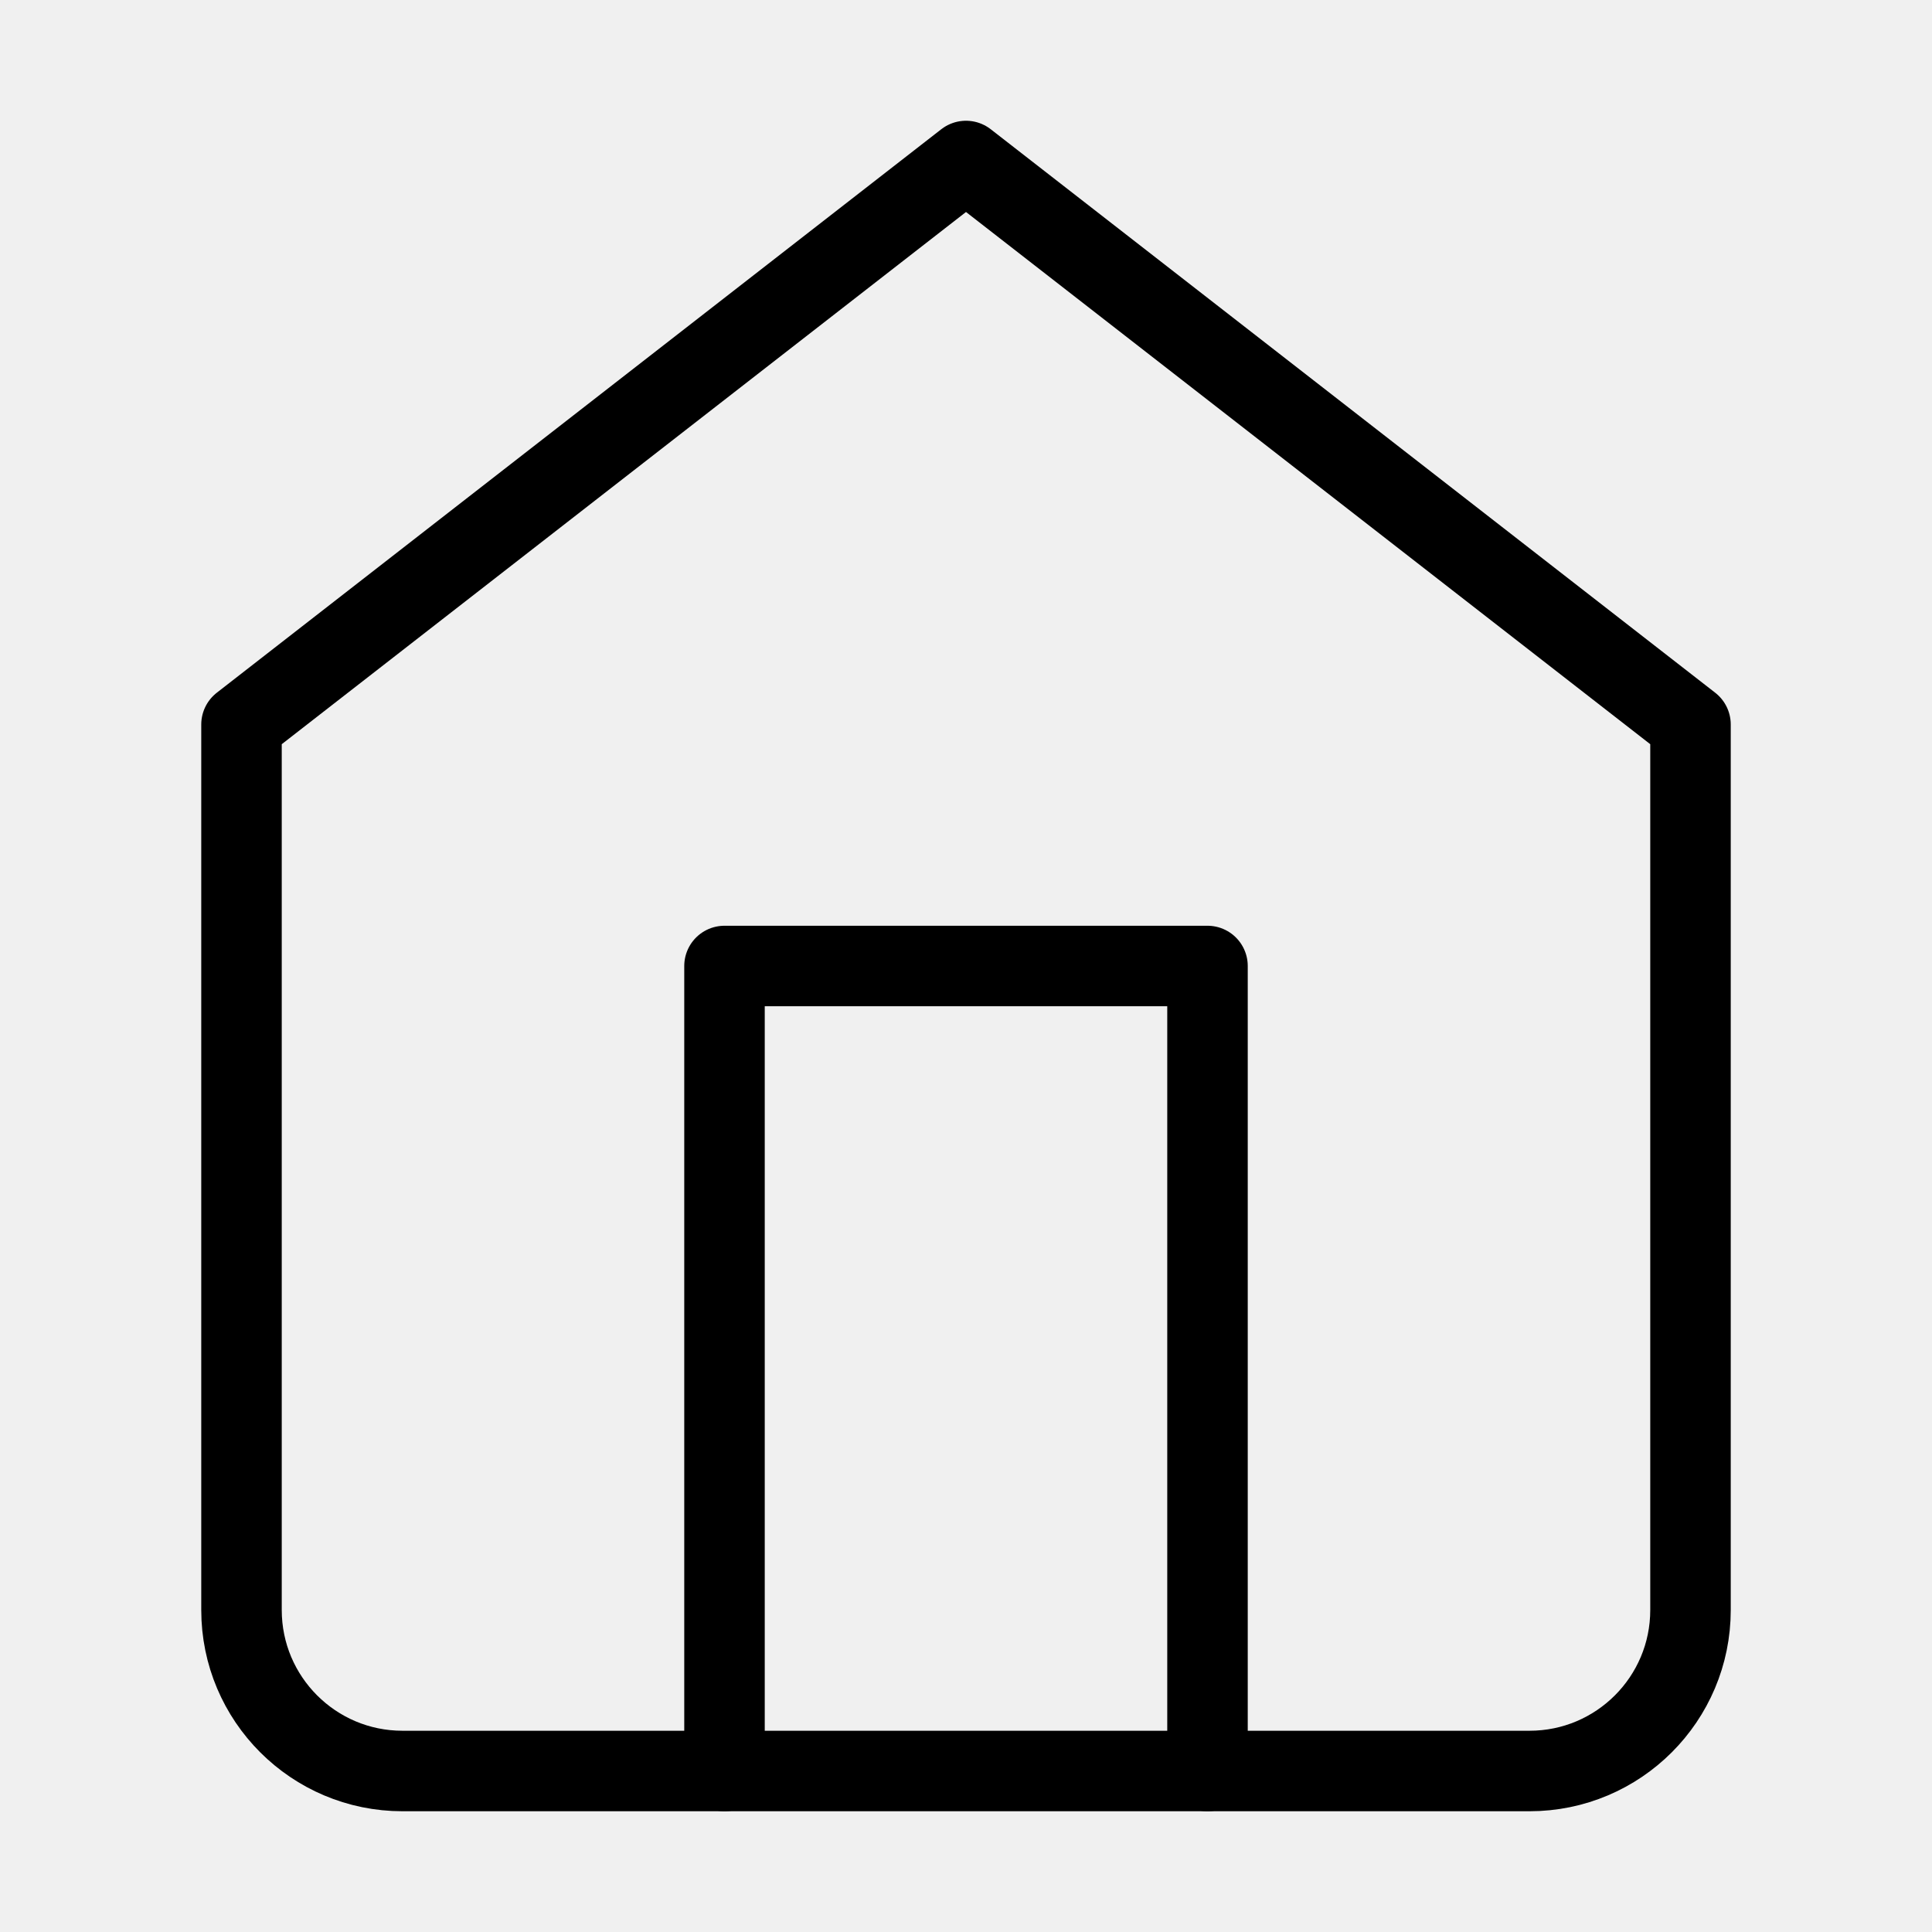
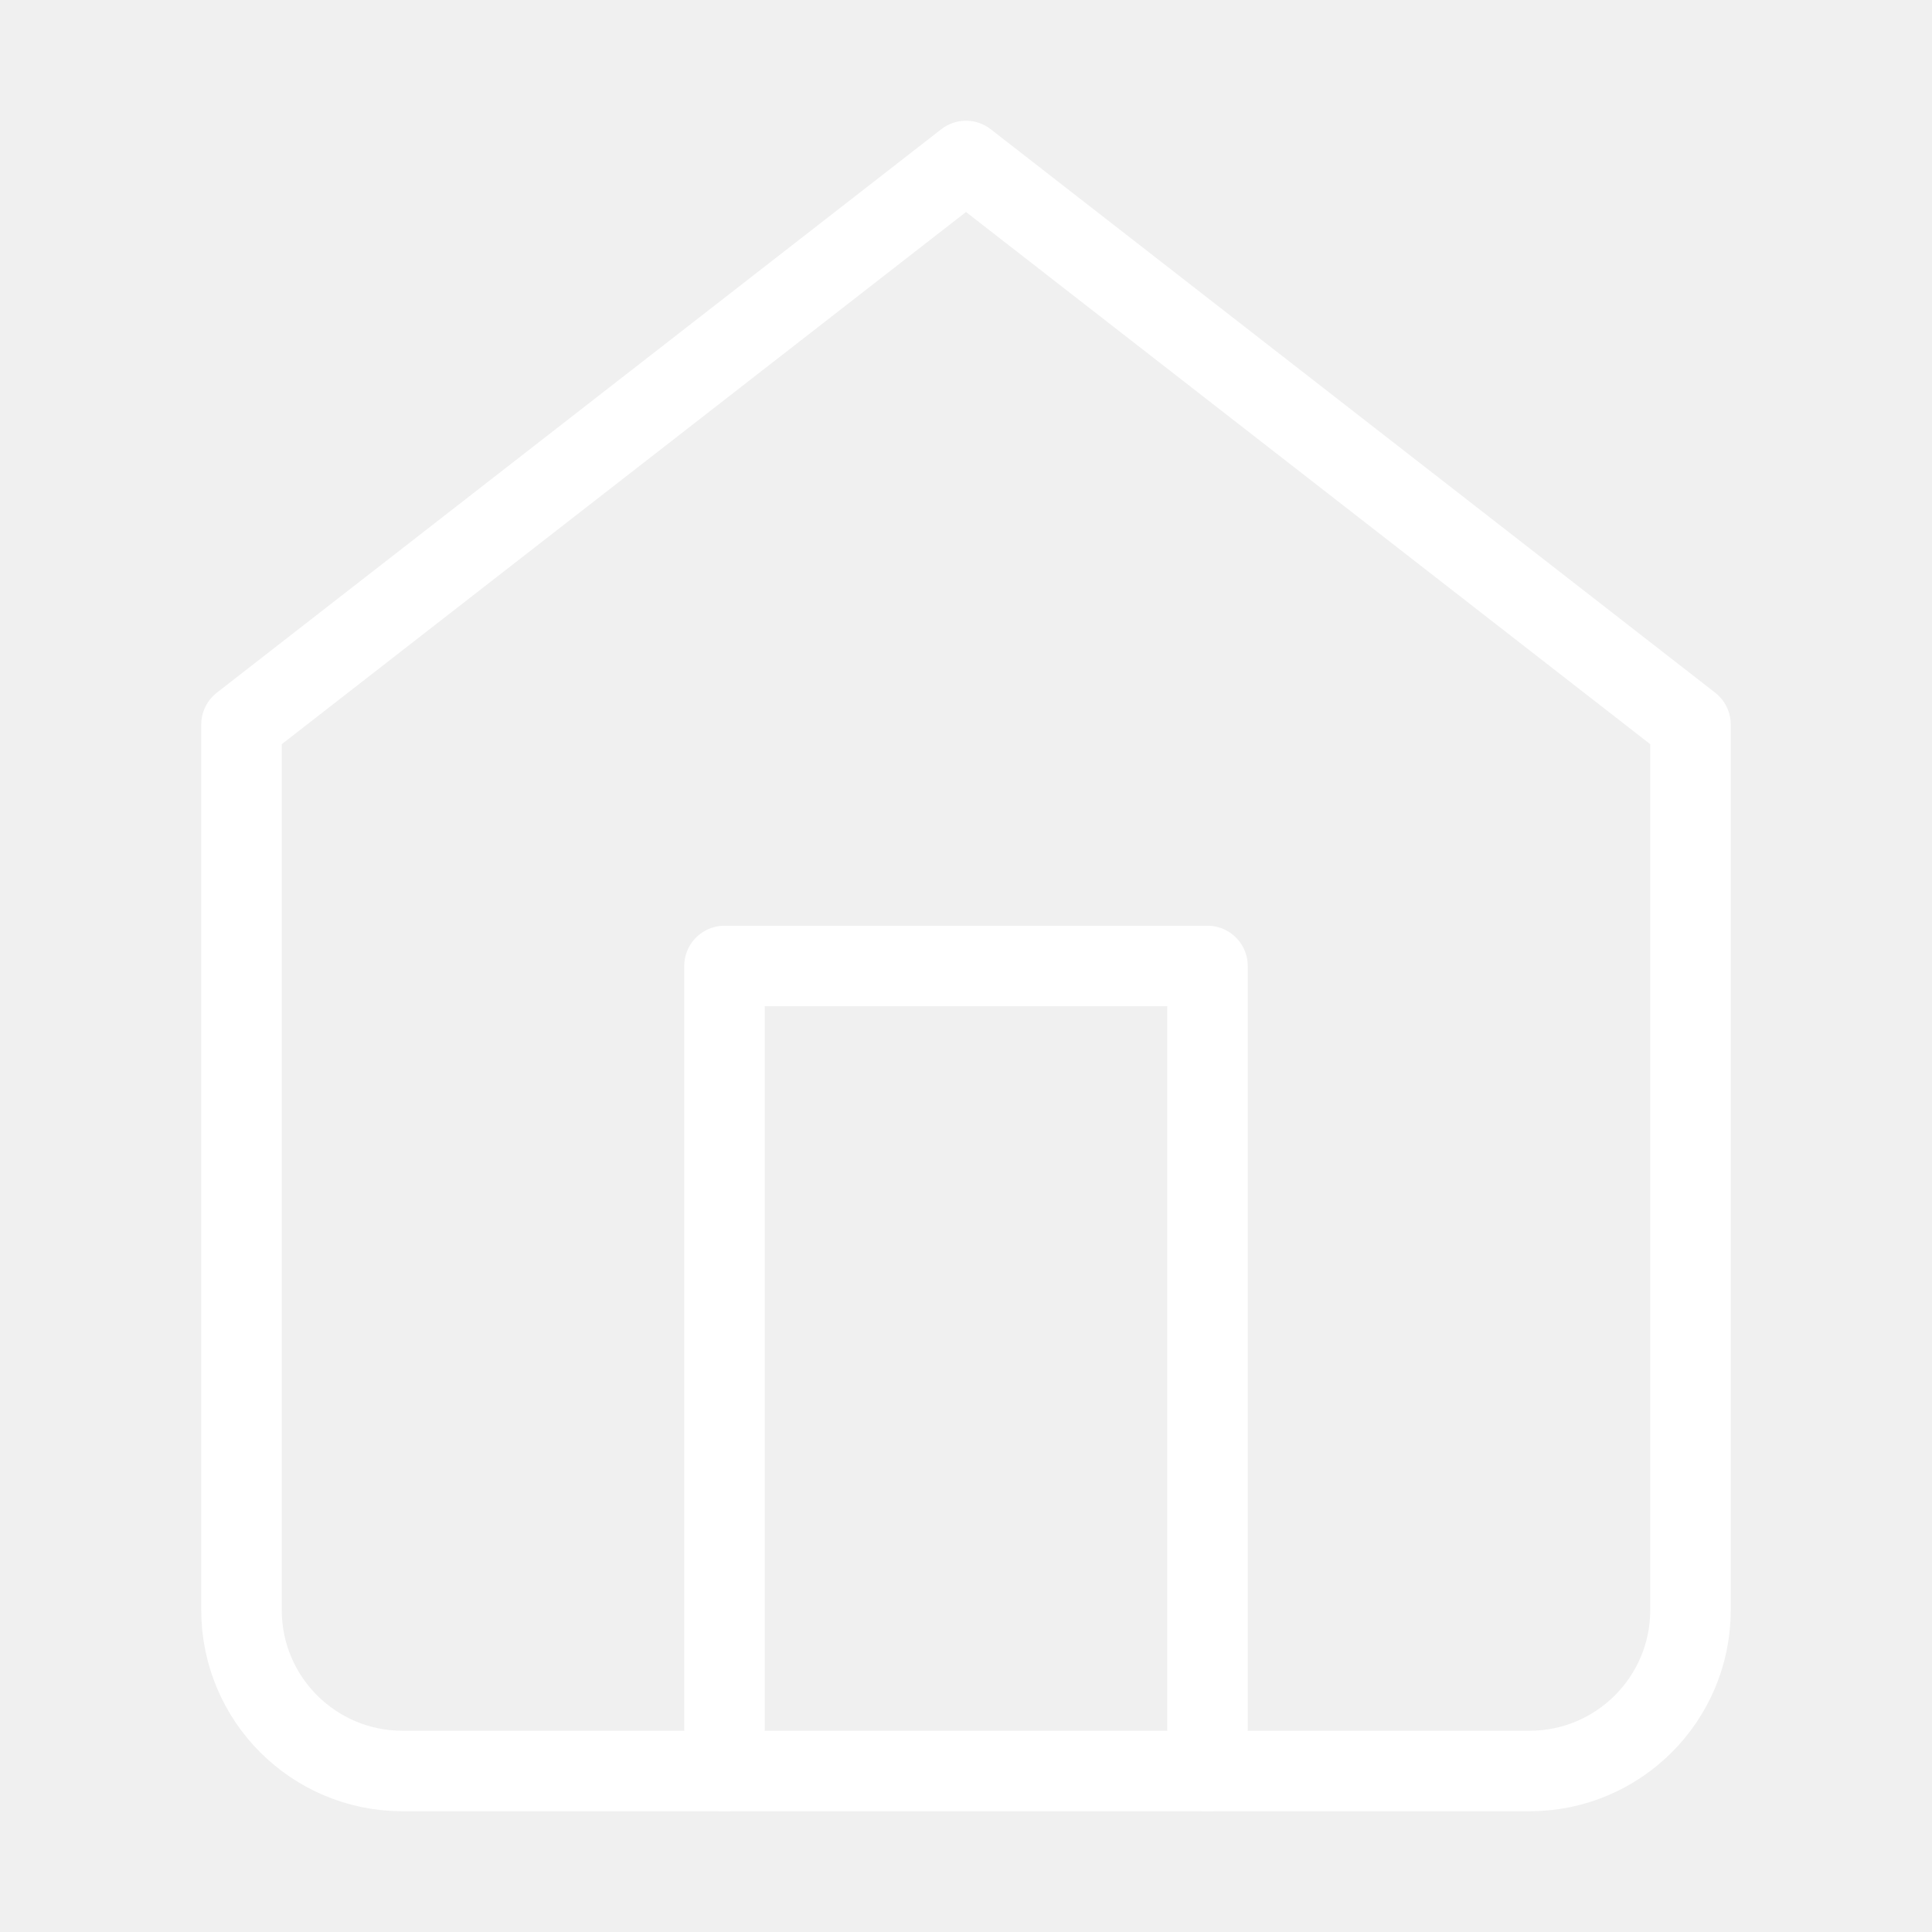
- <svg xmlns="http://www.w3.org/2000/svg" width="40" height="40" viewBox="0 0 24 24" fill="none" stroke="currentColor" stroke-width="1" stroke-linecap="round" stroke-linejoin="round" class="feather feather-home">
+ <svg xmlns="http://www.w3.org/2000/svg" width="40" height="40" viewBox="0 0 24 24" fill="none" stroke="#fff" stroke-width="1" stroke-linecap="round" stroke-linejoin="round" class="feather feather-home">
  <path d="M3 9l9-7 9 7v11a2 2 0 0 1-2 2H5a2 2 0 0 1-2-2z" />
  <polyline points="9 22 9 12 15 12 15 22" />
</svg>
